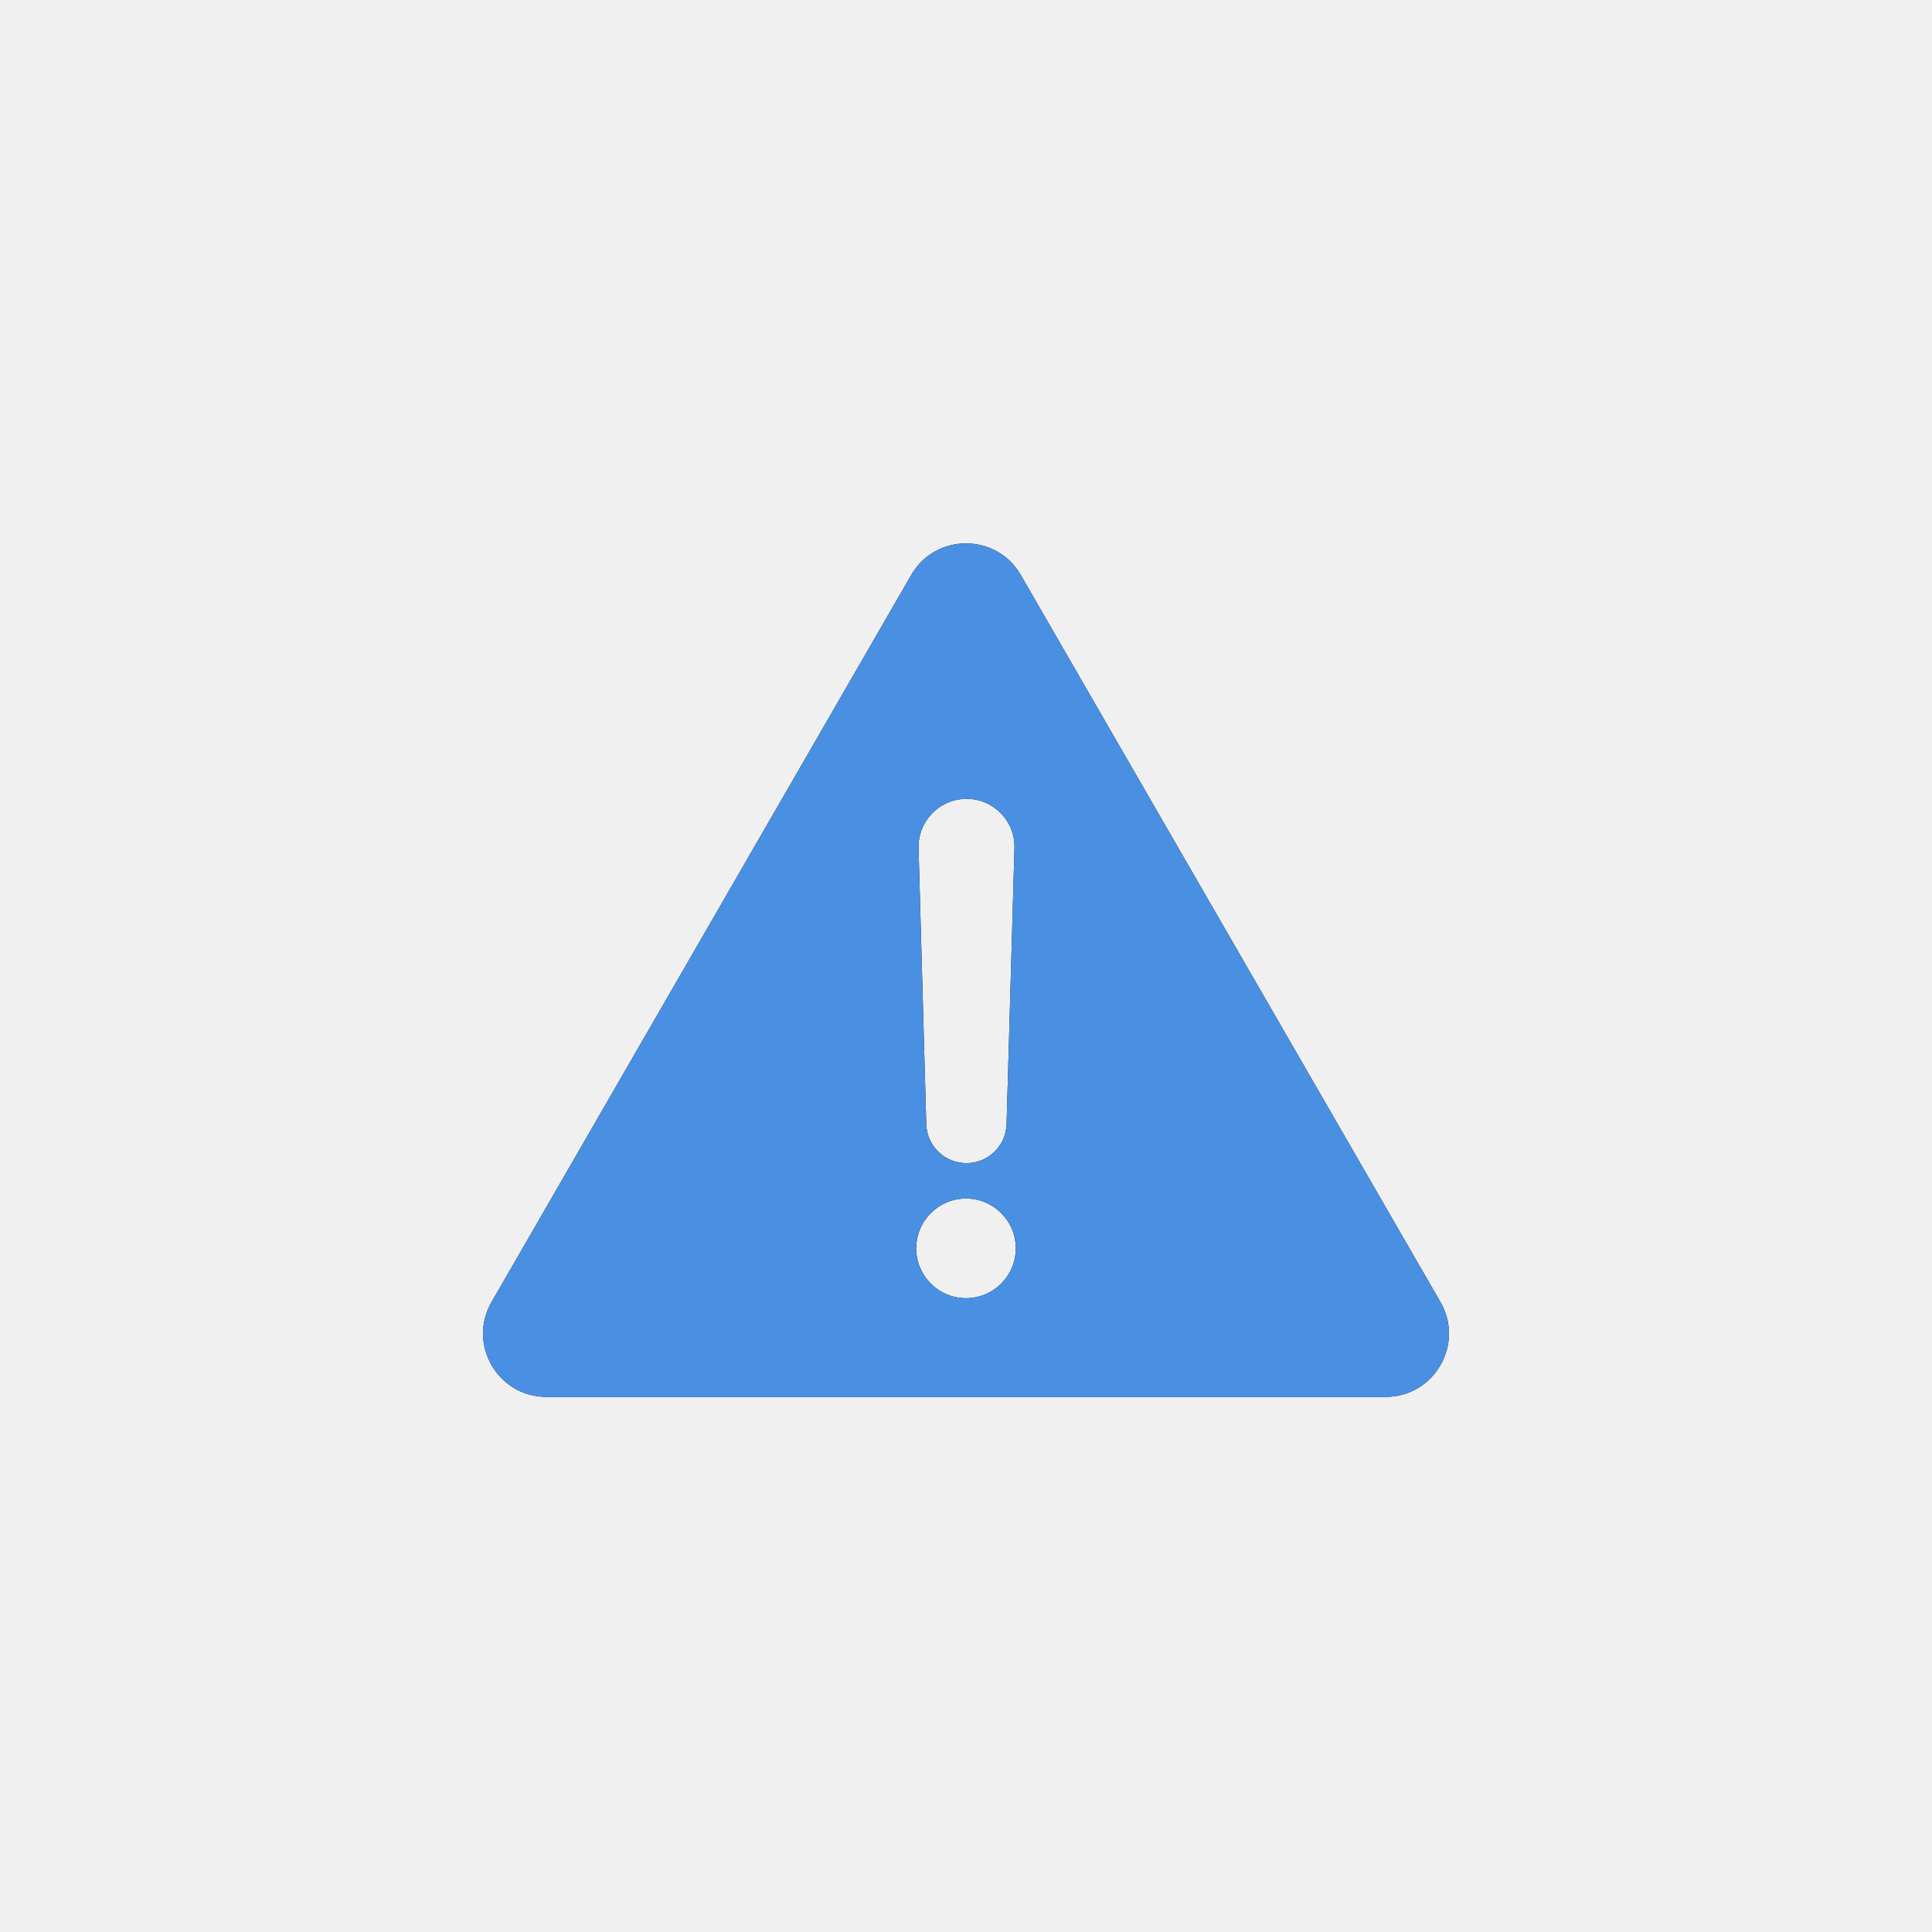
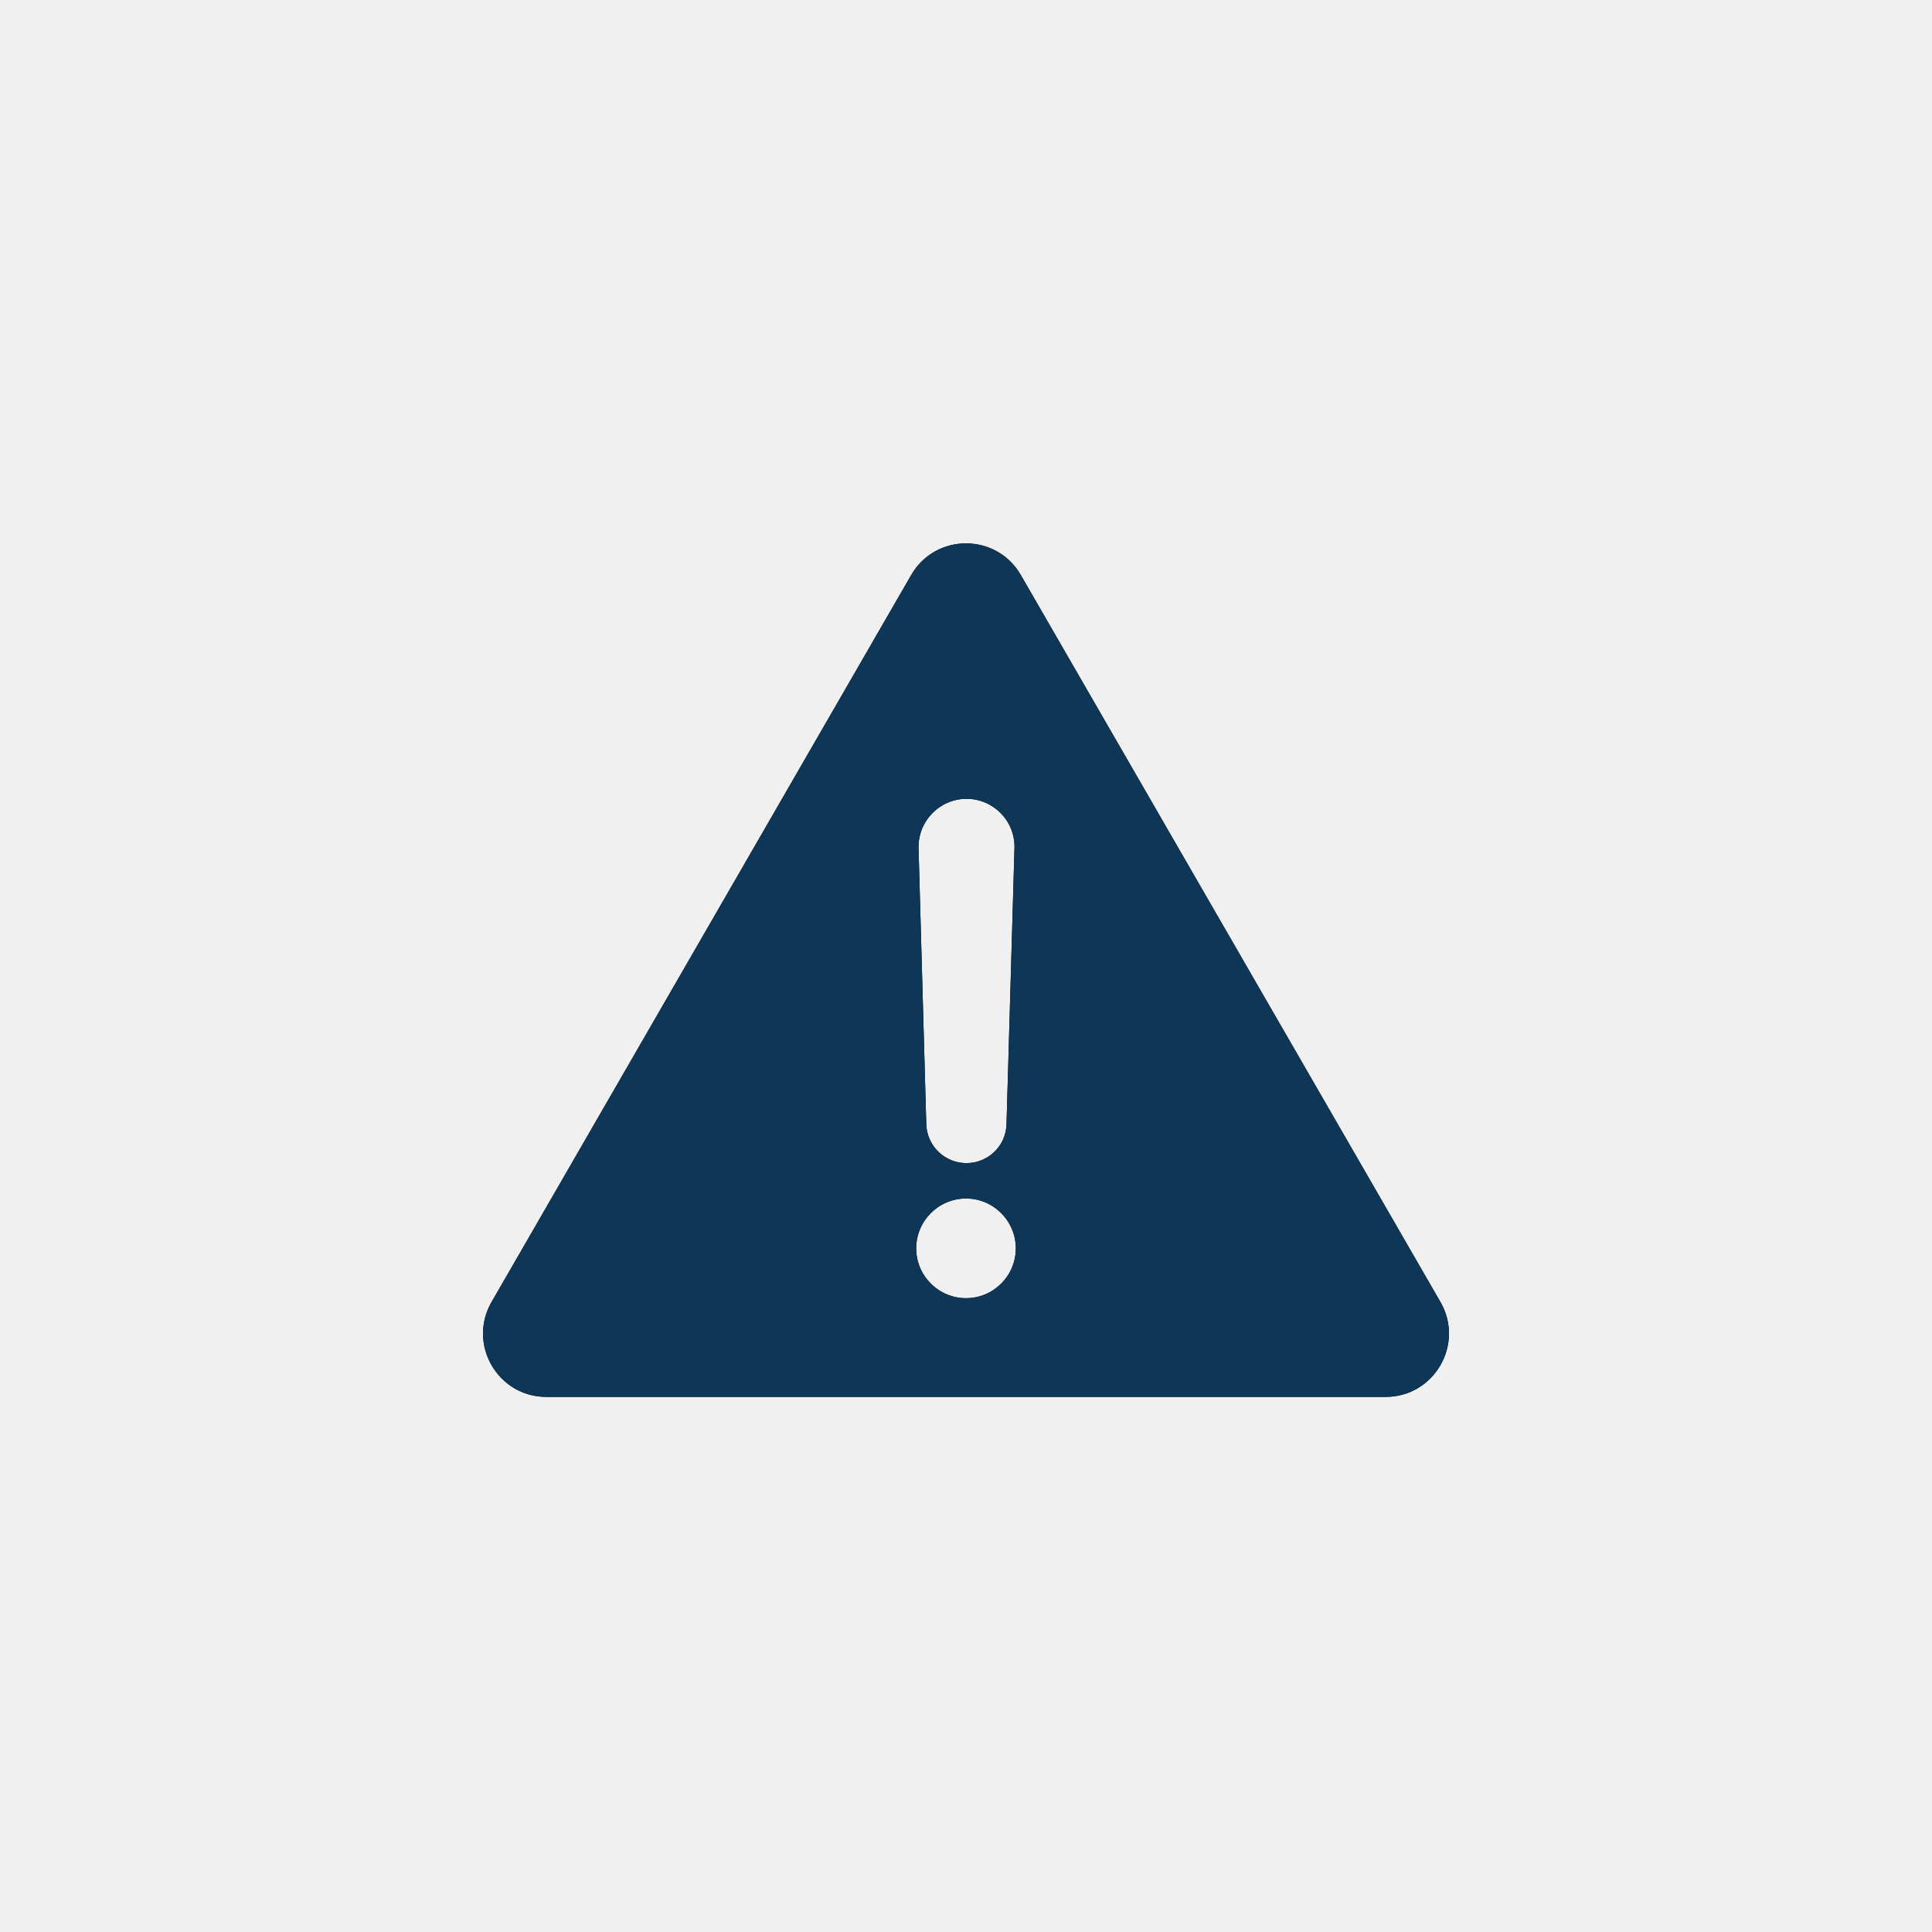
- <svg xmlns="http://www.w3.org/2000/svg" xmlns:xlink="http://www.w3.org/1999/xlink" width="32px" height="32px" viewBox="0 0 32 32" version="1.1">
-   <defs>
-     <path d="M23.858,21.565 L16.907,9.523 C16.504,8.826 15.496,8.826 15.093,9.523 L8.142,21.565 C7.739,22.262 8.243,23.137 9.049,23.137 L22.951,23.137 C23.757,23.137 24.261,22.262 23.858,21.565 L23.858,21.565 Z M16.01,13.231 C16.455,13.231 16.816,13.601 16.803,14.047 L16.672,18.62 C16.662,18.98 16.367,19.265 16.007,19.265 C15.646,19.265 15.351,18.977 15.342,18.62 L15.214,14.047 C15.204,13.601 15.561,13.231 16.01,13.231 L16.01,13.231 Z M16,21.502 C15.545,21.502 15.175,21.132 15.175,20.677 C15.175,20.222 15.545,19.851 16,19.851 C16.455,19.851 16.825,20.222 16.825,20.677 C16.825,21.132 16.455,21.502 16,21.502 L16,21.502 Z" id="path-1" />
-   </defs>
-   <g id="Symbols" stroke="none" stroke-width="1" fill="none" fill-rule="evenodd">
+ <svg xmlns="http://www.w3.org/2000/svg" xmlns:xlink="http://www.w3.org/1999/xlink" width="64" height="64" viewBox="0 0 64 64" version="1.1">
+   <g id="Canvas" transform="matrix(2 0 0 2 -1220 566)">
    <g id="icon/solid/error">
-       <mask id="mask-2" fill="white">
-         <use xlink:href="#path-1" />
+       <g id="error">
+         <use xlink:href="#path0_fill" transform="translate(618 -274)" />
+       </g>
+       <mask id="mask0_outline" mask-type="alpha">
+         <g id="error">
+           <use xlink:href="#path0_fill" transform="translate(618 -274)" fill="#FFFFFF" />
+         </g>
      </mask>
-       <use id="error" fill="#000000" xlink:href="#path-1" />
-       <g id="color/solid/primary" mask="url(#mask-2)" fill="#4A90E2">
-         <g transform="translate(-23, -23)" id="color">
-           <rect x="0" y="0" width="80" height="80" />
+       <g id="Color/State/Error" mask="url(#mask0_outline)">
+         <g id="color">
+           <use xlink:href="#path1_fill" transform="translate(587 -306)" fill="#0E3757" />
        </g>
      </g>
    </g>
  </g>
+   <defs>
+     <path id="path0_fill" fill-rule="evenodd" d="M 15.858 12.565L 8.907 0.523C 8.504 -0.174 7.496 -0.174 7.093 0.523L 0.142 12.565C -0.261 13.262 0.243 14.137 1.049 14.137L 14.951 14.137C 15.757 14.137 16.261 13.262 15.858 12.565L 15.858 12.565ZM 8.01 4.231C 8.455 4.231 8.816 4.601 8.803 5.047L 8.671 9.62C 8.662 9.98 8.367 10.265 8.007 10.265C 7.646 10.265 7.351 9.977 7.342 9.62L 7.214 5.047C 7.204 4.601 7.561 4.231 8.01 4.231L 8.01 4.231ZM 8 12.502C 7.545 12.502 7.175 12.132 7.175 11.677C 7.175 11.222 7.545 10.851 8 10.851C 8.455 10.851 8.825 11.222 8.825 11.677C 8.825 12.132 8.455 12.502 8 12.502L 8 12.502Z" />
+     <path id="path1_fill" fill-rule="evenodd" d="M 0 0L 80 0L 80 80L 0 80L 0 0Z" />
+   </defs>
</svg>
